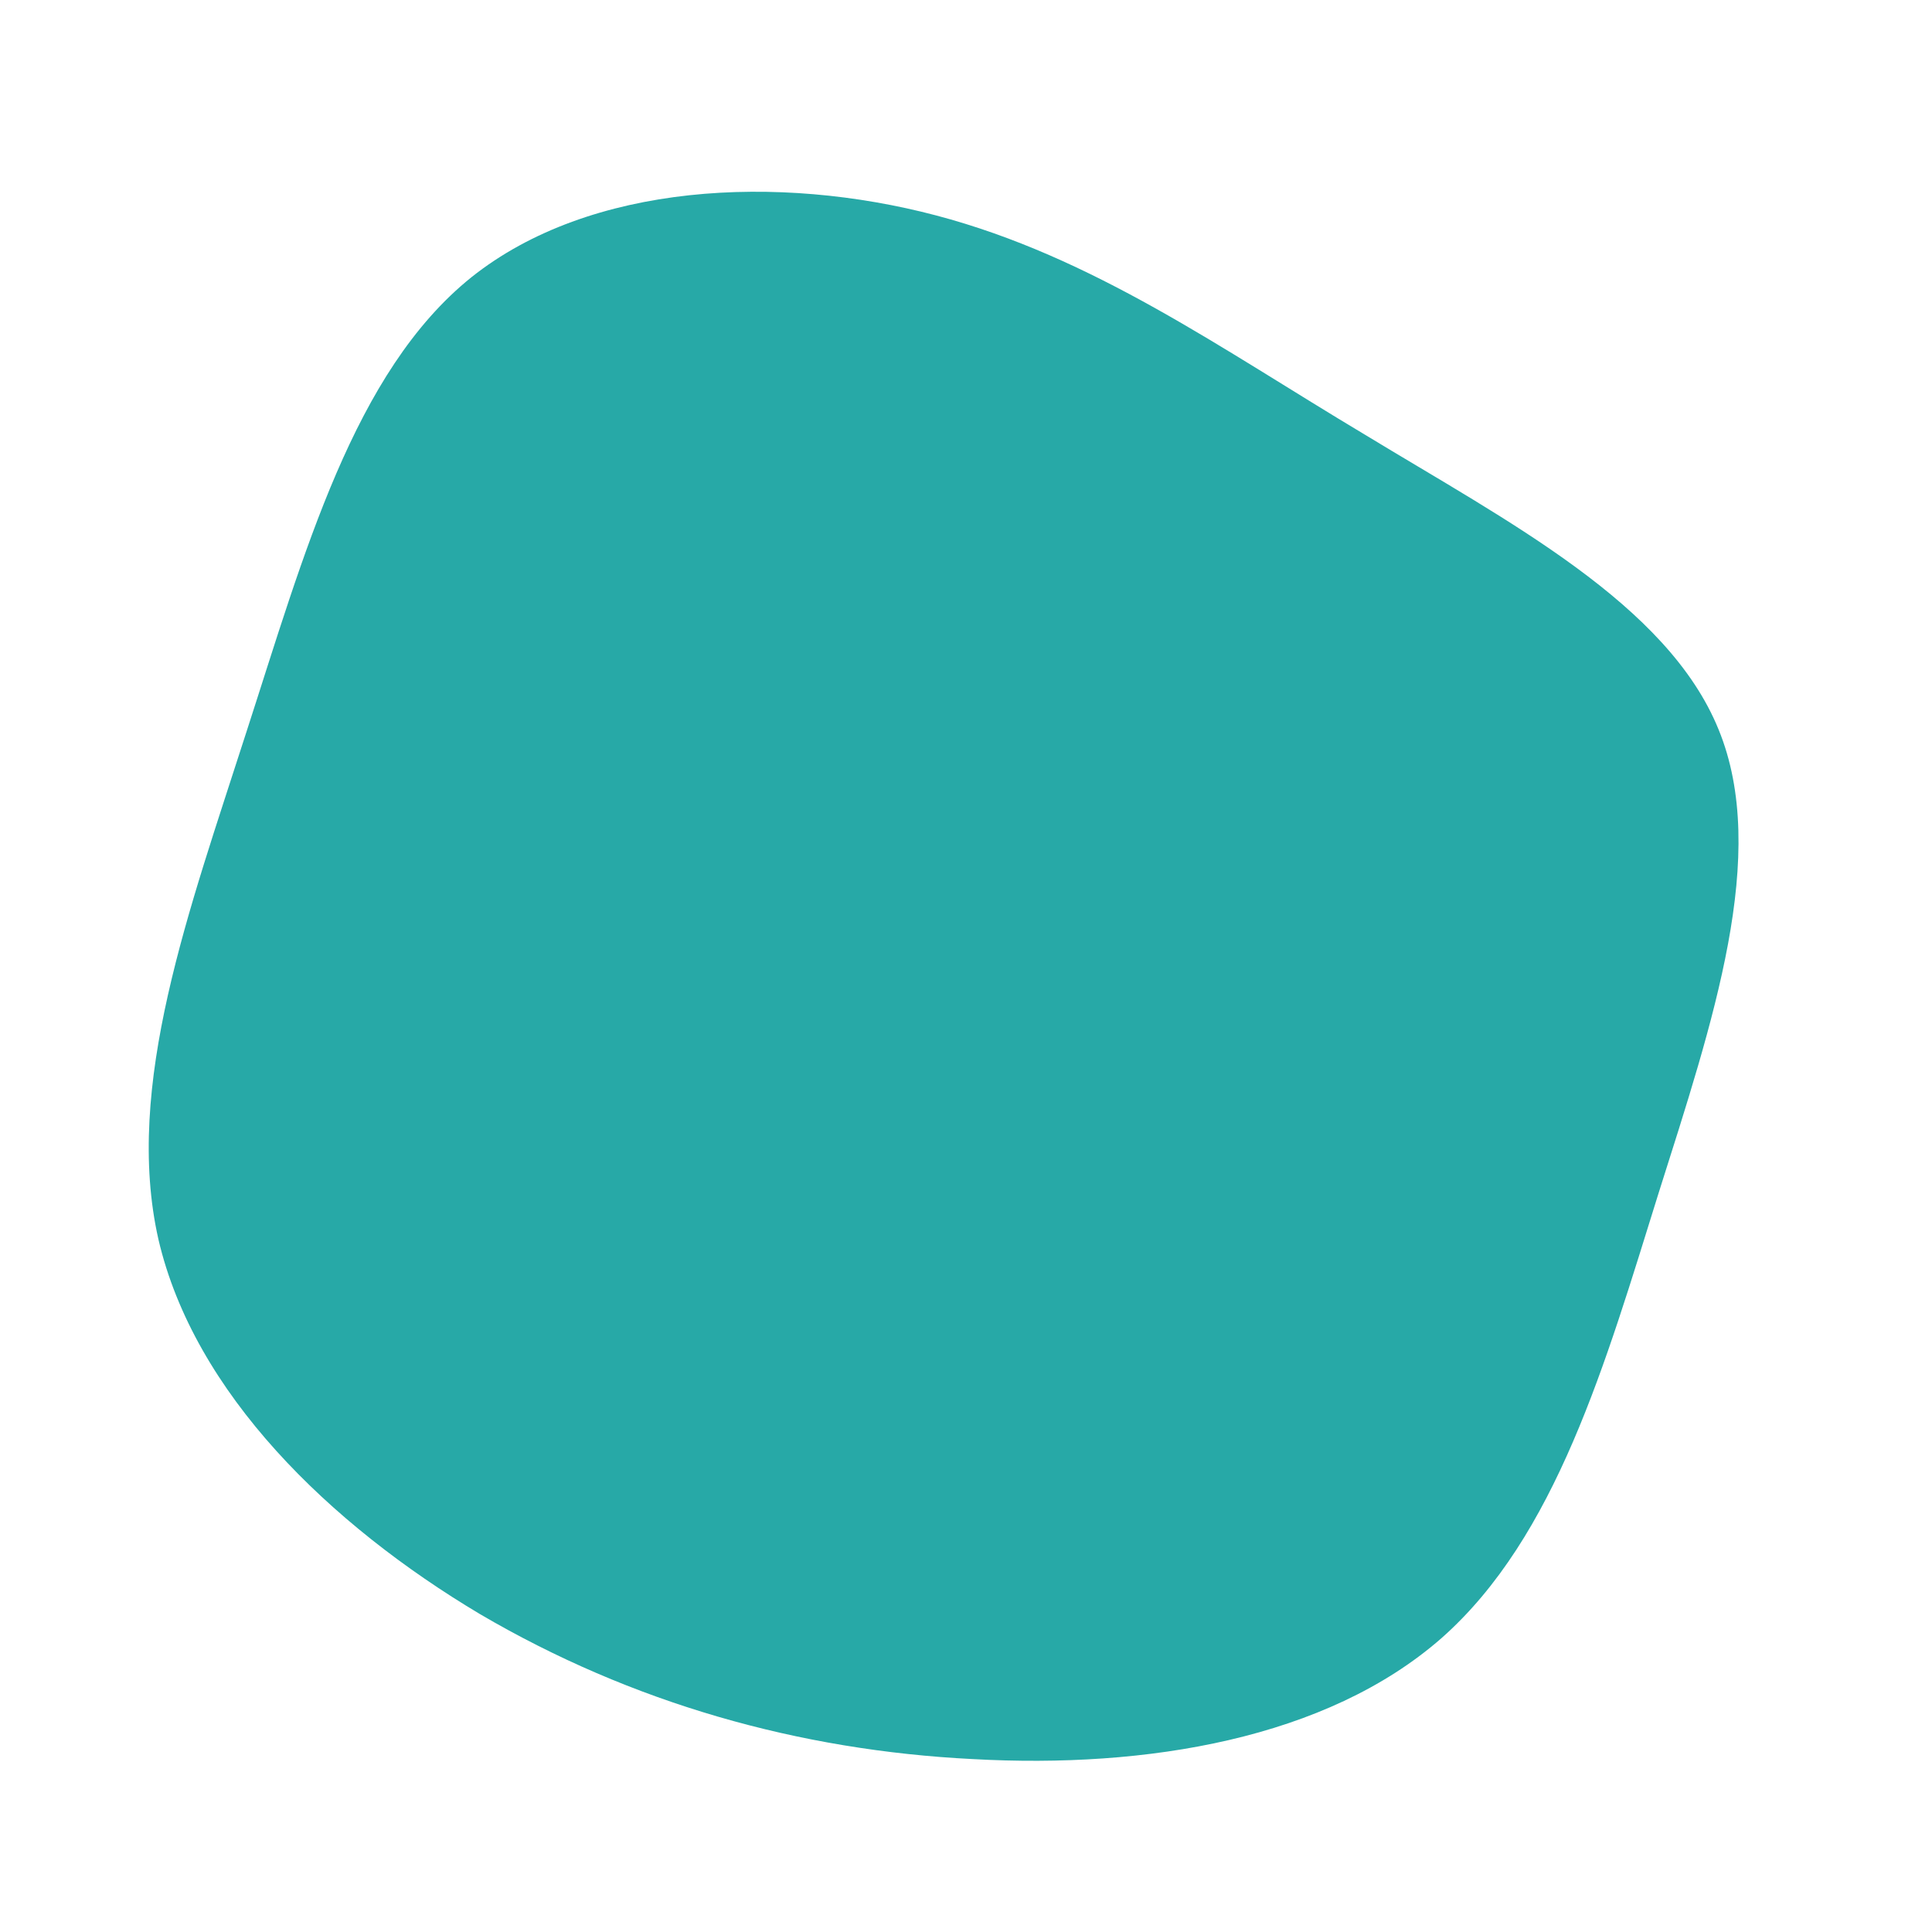
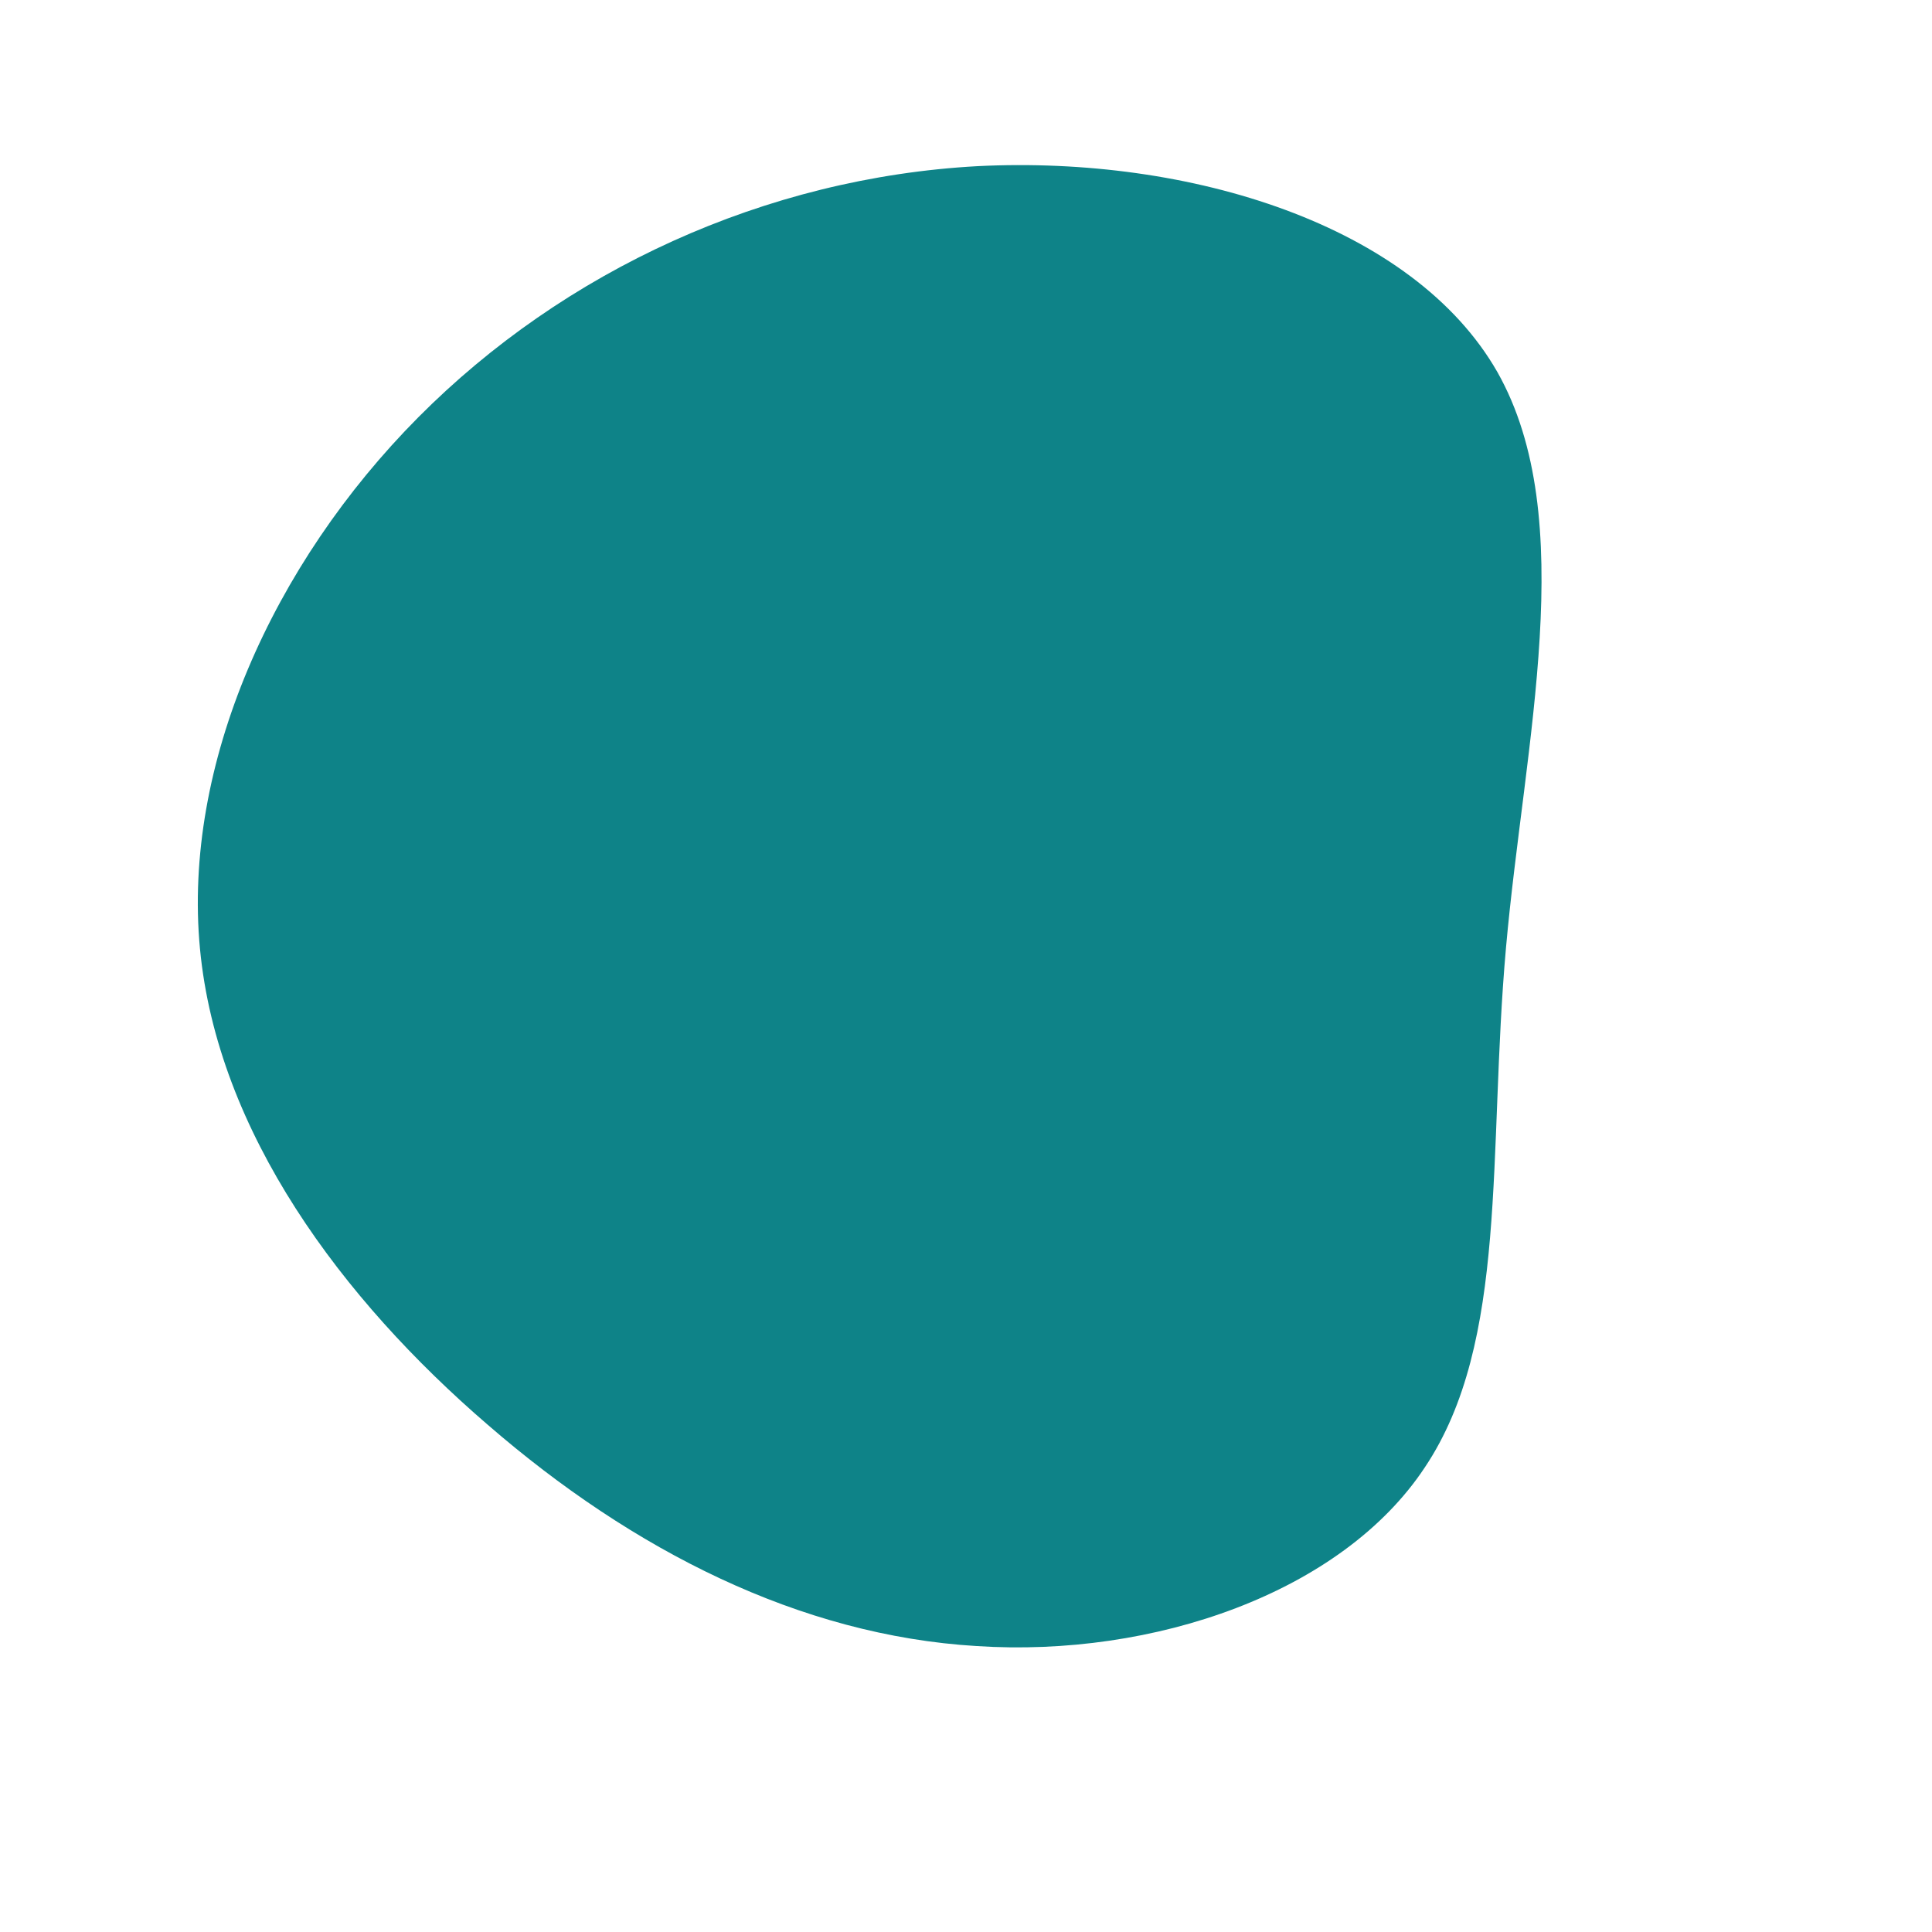
<svg xmlns="http://www.w3.org/2000/svg" viewBox="0 0 200 200">
-   <path fill="#27A9A7" d="M41.3,-55C56.1,-46,72.6,-37.5,77.9,-24.5C83.2,-11.6,77.3,5.8,71.7,23.5C66.2,41.1,61.1,59.1,49.2,69.6C37.3,80,18.7,83.1,0.7,82.1C-17.3,81.2,-34.6,76.3,-50.3,67.1C-65.9,57.8,-79.9,44.2,-83.6,28.3C-87.2,12.4,-80.4,-5.8,-74.5,-24.2C-68.5,-42.7,-63.4,-61.5,-51.2,-71.3C-38.9,-81.1,-19.4,-82,-3.1,-77.7C13.2,-73.4,26.4,-63.9,41.3,-55Z" transform="translate(100 100)" />
+   <path fill="#0E8388" d="M55,-61.5C63.6,-46.3,57.8,-23.2,55.9,-1.9C54,19.4,56.2,38.9,47.5,51.9C38.9,64.9,19.4,71.6,1.1,70.4C-17.2,69.3,-34.5,60.5,-49.5,47.5C-64.6,34.5,-77.5,17.2,-79.3,-1.8C-81.1,-20.8,-71.8,-41.6,-56.7,-56.8C-41.6,-72,-20.8,-81.6,1.2,-82.8C23.2,-83.9,46.3,-76.7,55,-61.5Z" transform="translate(100 100)" />
</svg>
